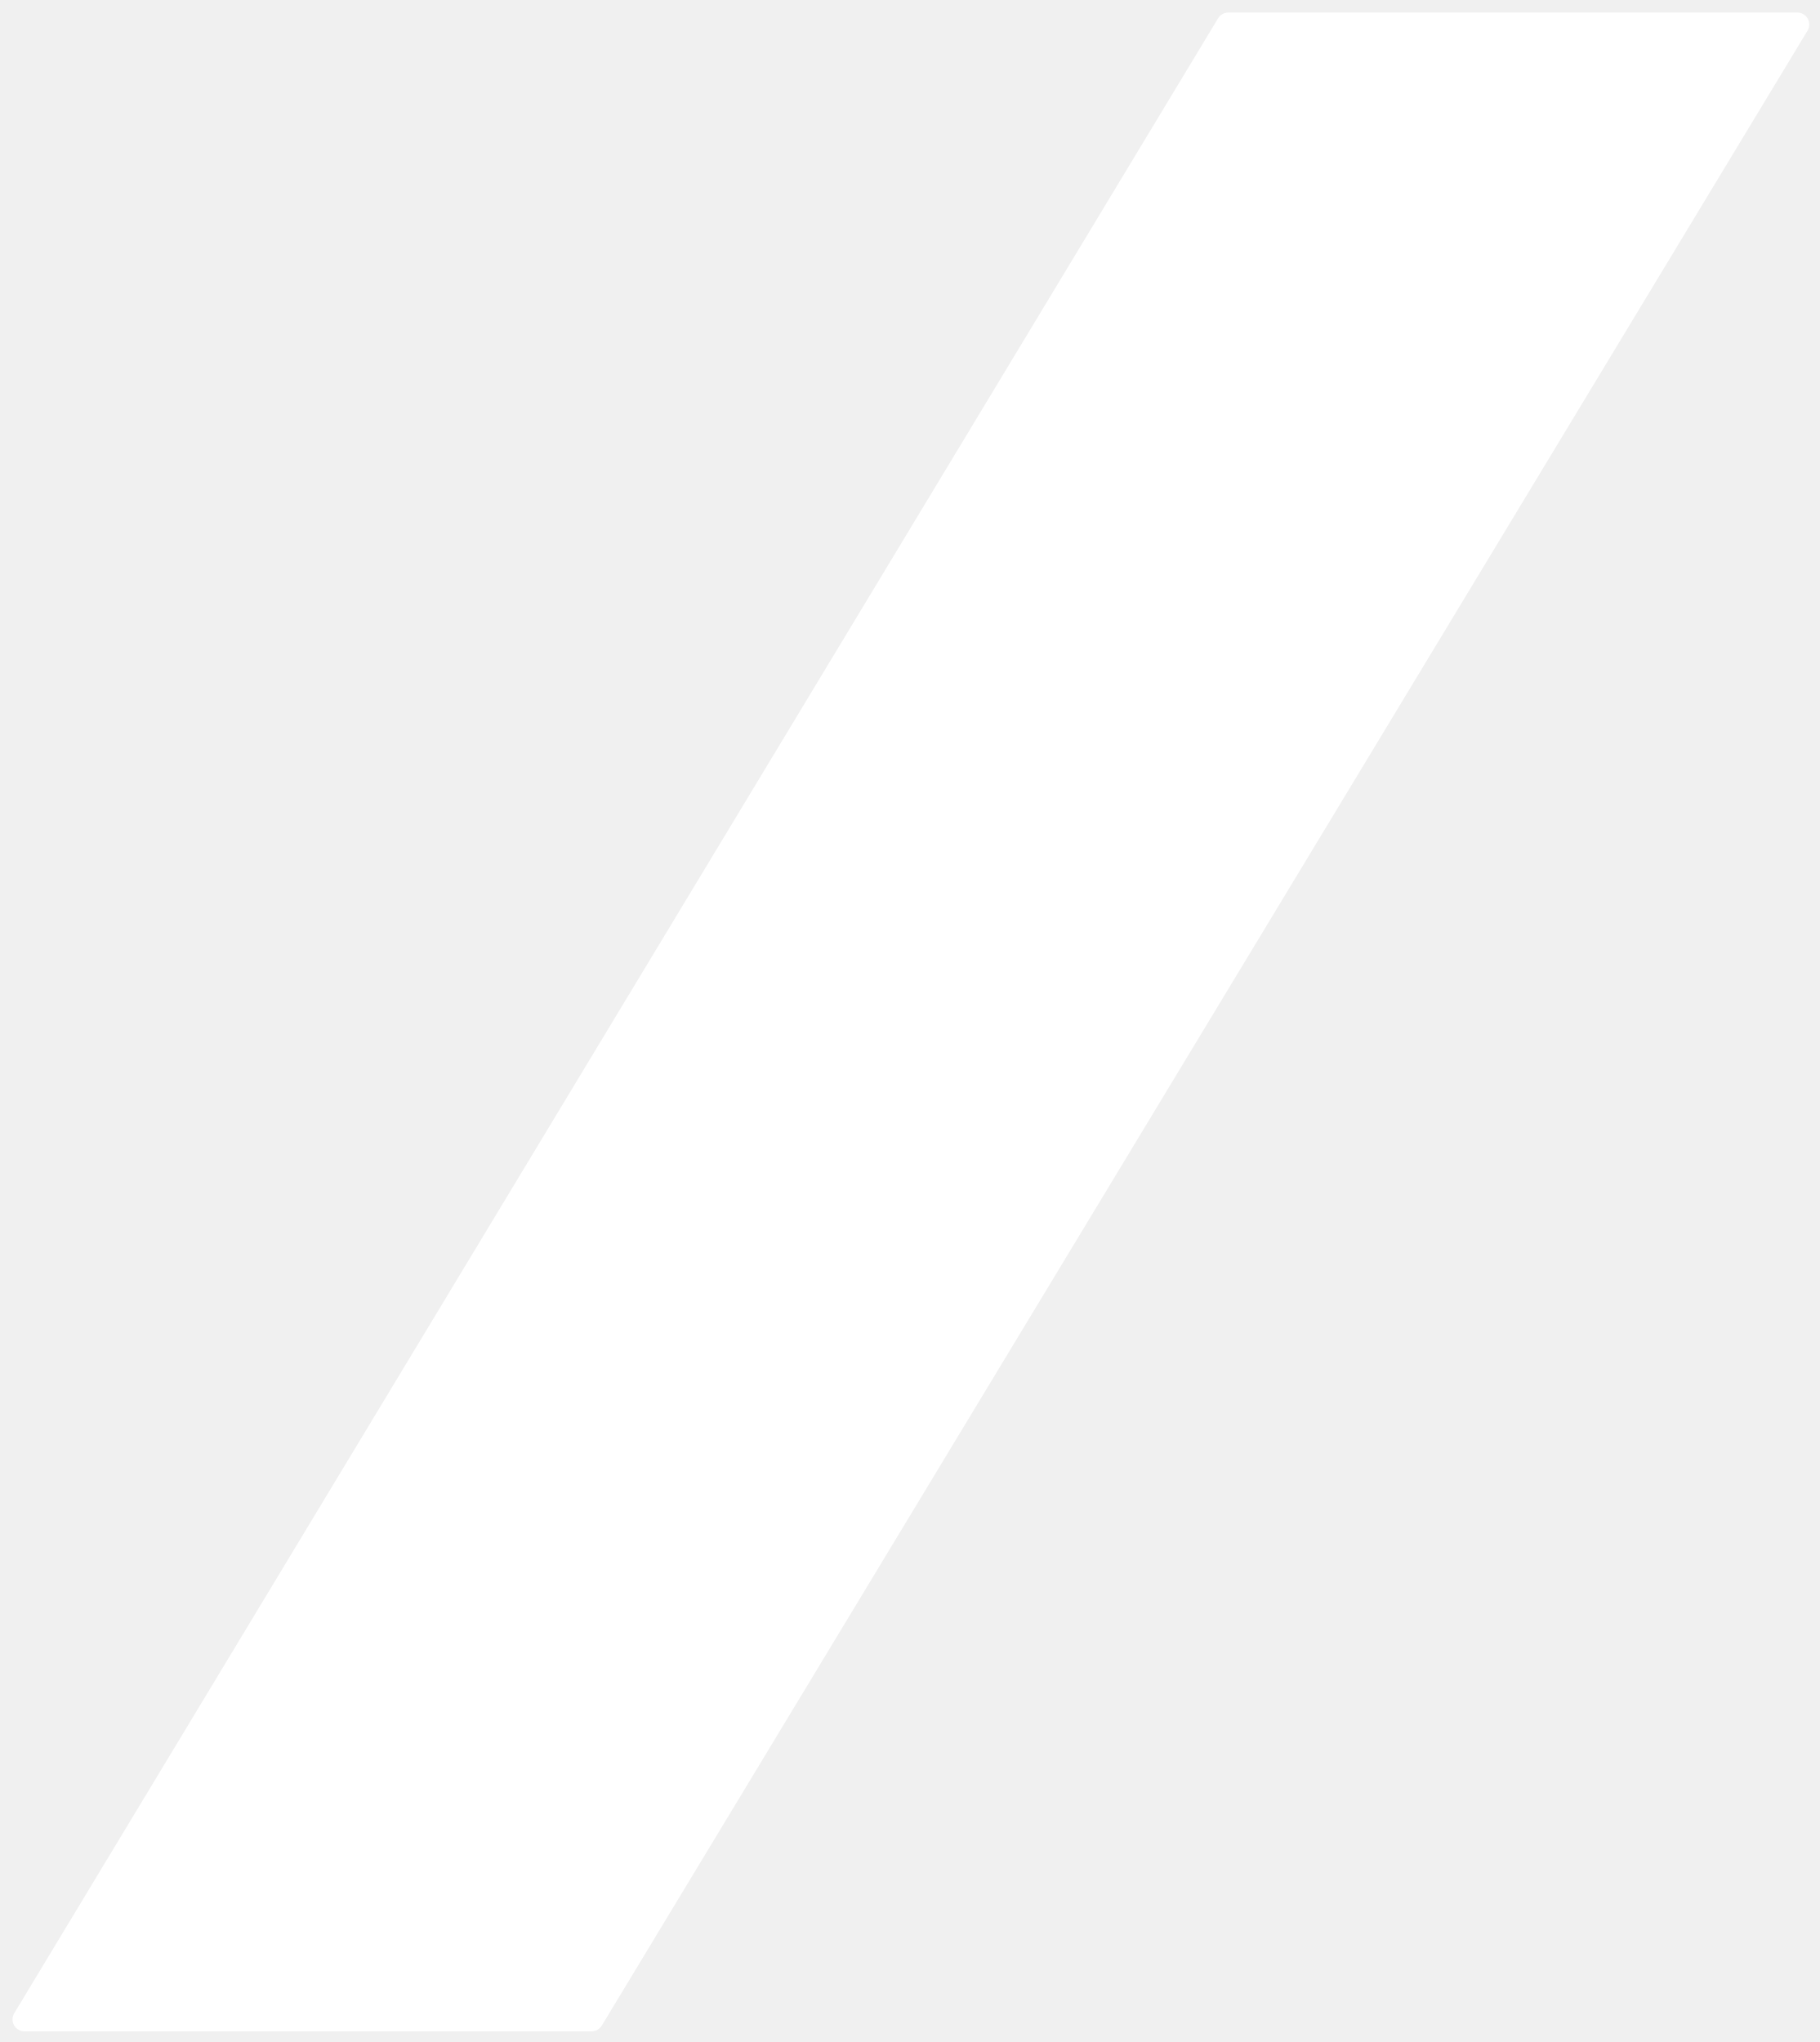
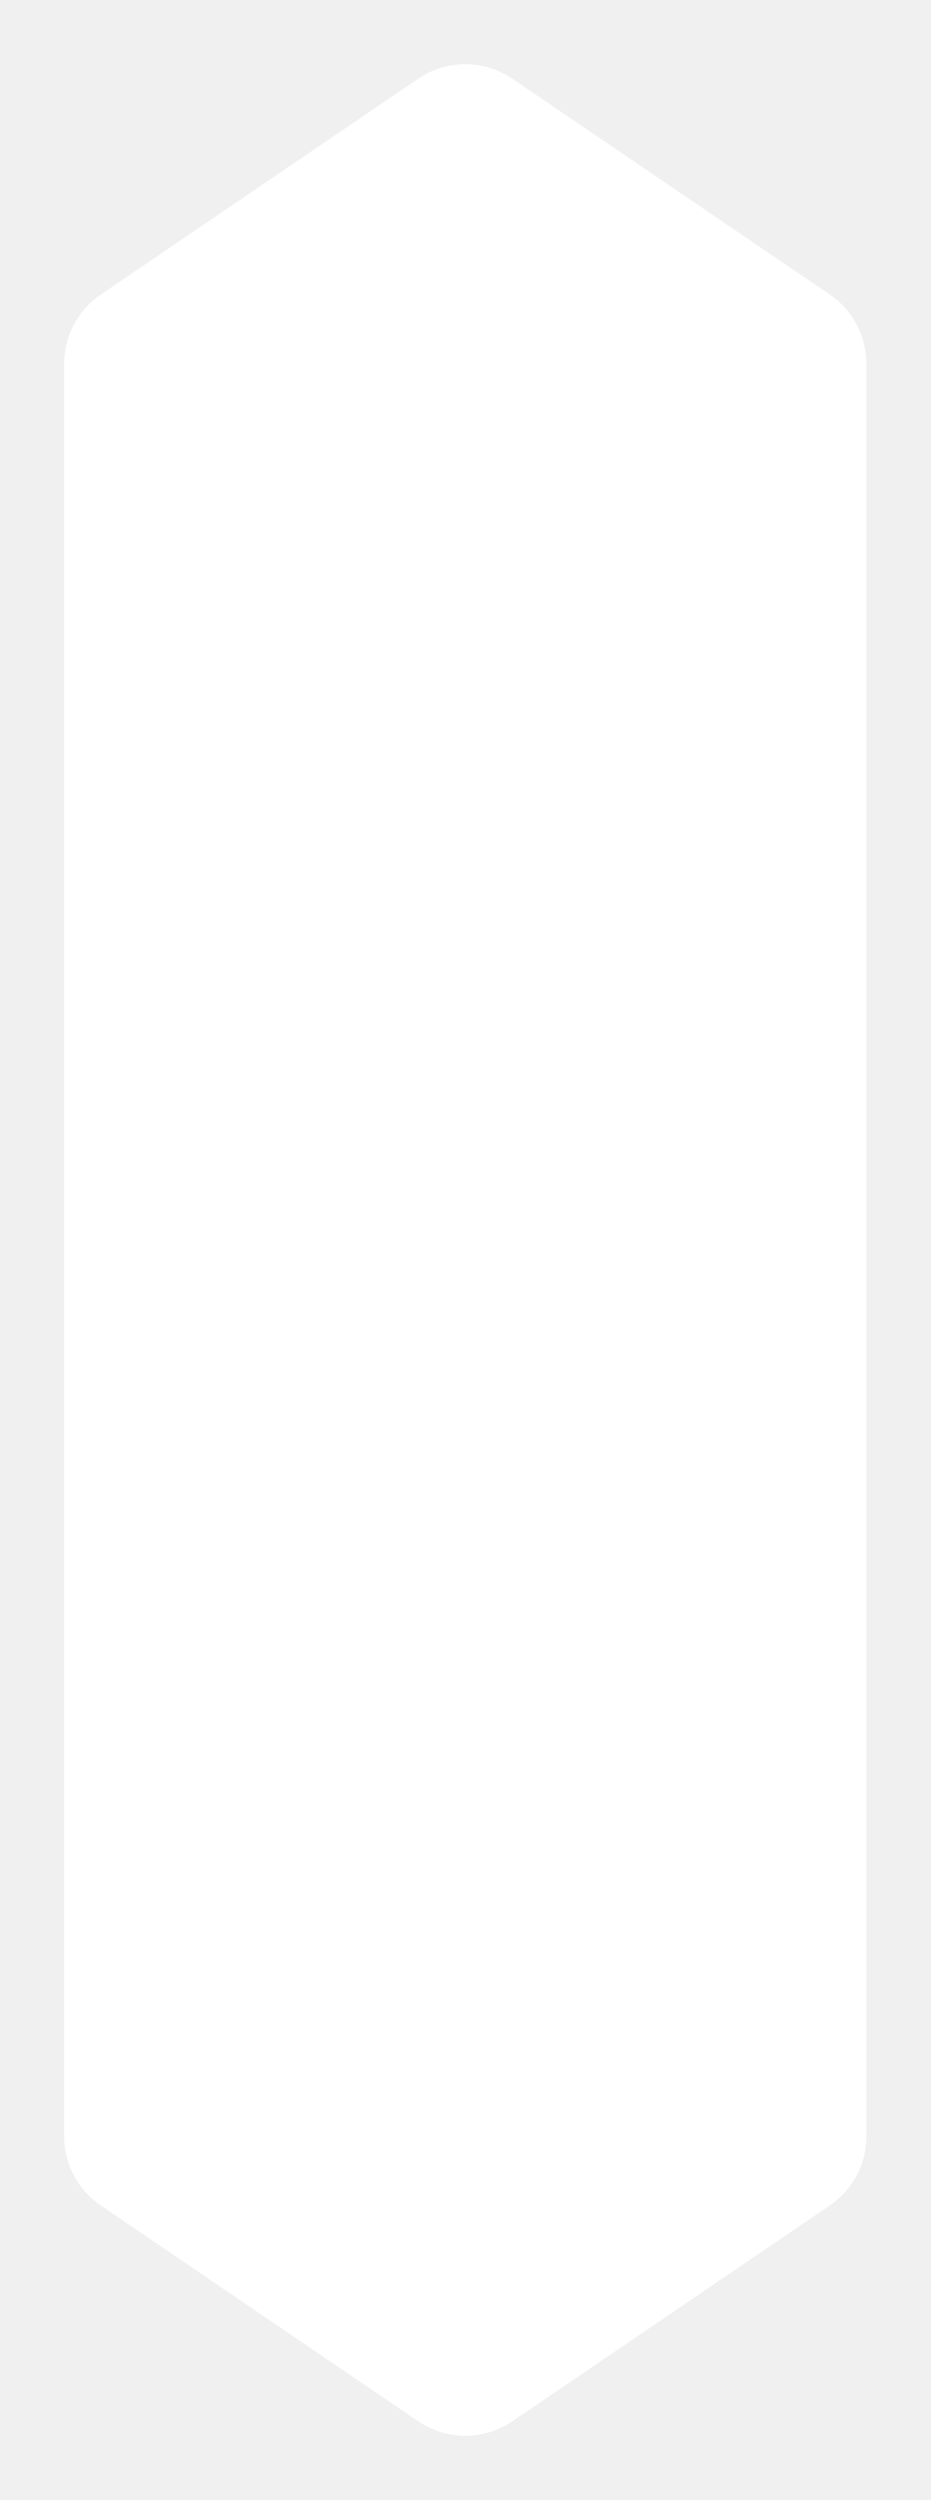
- <svg xmlns="http://www.w3.org/2000/svg" viewBox="-13 -13 966 1084">
-   <path fill="#fff" stroke="#fff" stroke-width="12.7" stroke-linejoin="round" d="M639.0 0.0 L941.0 0.0 L301.0 1059.0 L0.0 1059.0 Z" />
+ <svg xmlns="http://www.w3.org/2000/svg" viewBox="0 0 290 779.117" width="290" height="779.117">
+   <path fill="#fff" d="M159.62 24.50 L258.62 91.82 A26.00 26.00 0 0 1 270.00 113.32 L270.00 665.80 A26.00 26.00 0 0 1 258.62 687.30 L159.62 754.62 A26.00 26.00 0 0 1 130.38 754.62 L31.38 687.30 A26.00 26.00 0 0 1 20.00 665.80 L20.00 113.32 A26.00 26.00 0 0 1 31.38 91.82 L130.38 24.50 A26.00 26.00 0 0 1 159.62 24.50 Z" />
</svg>
